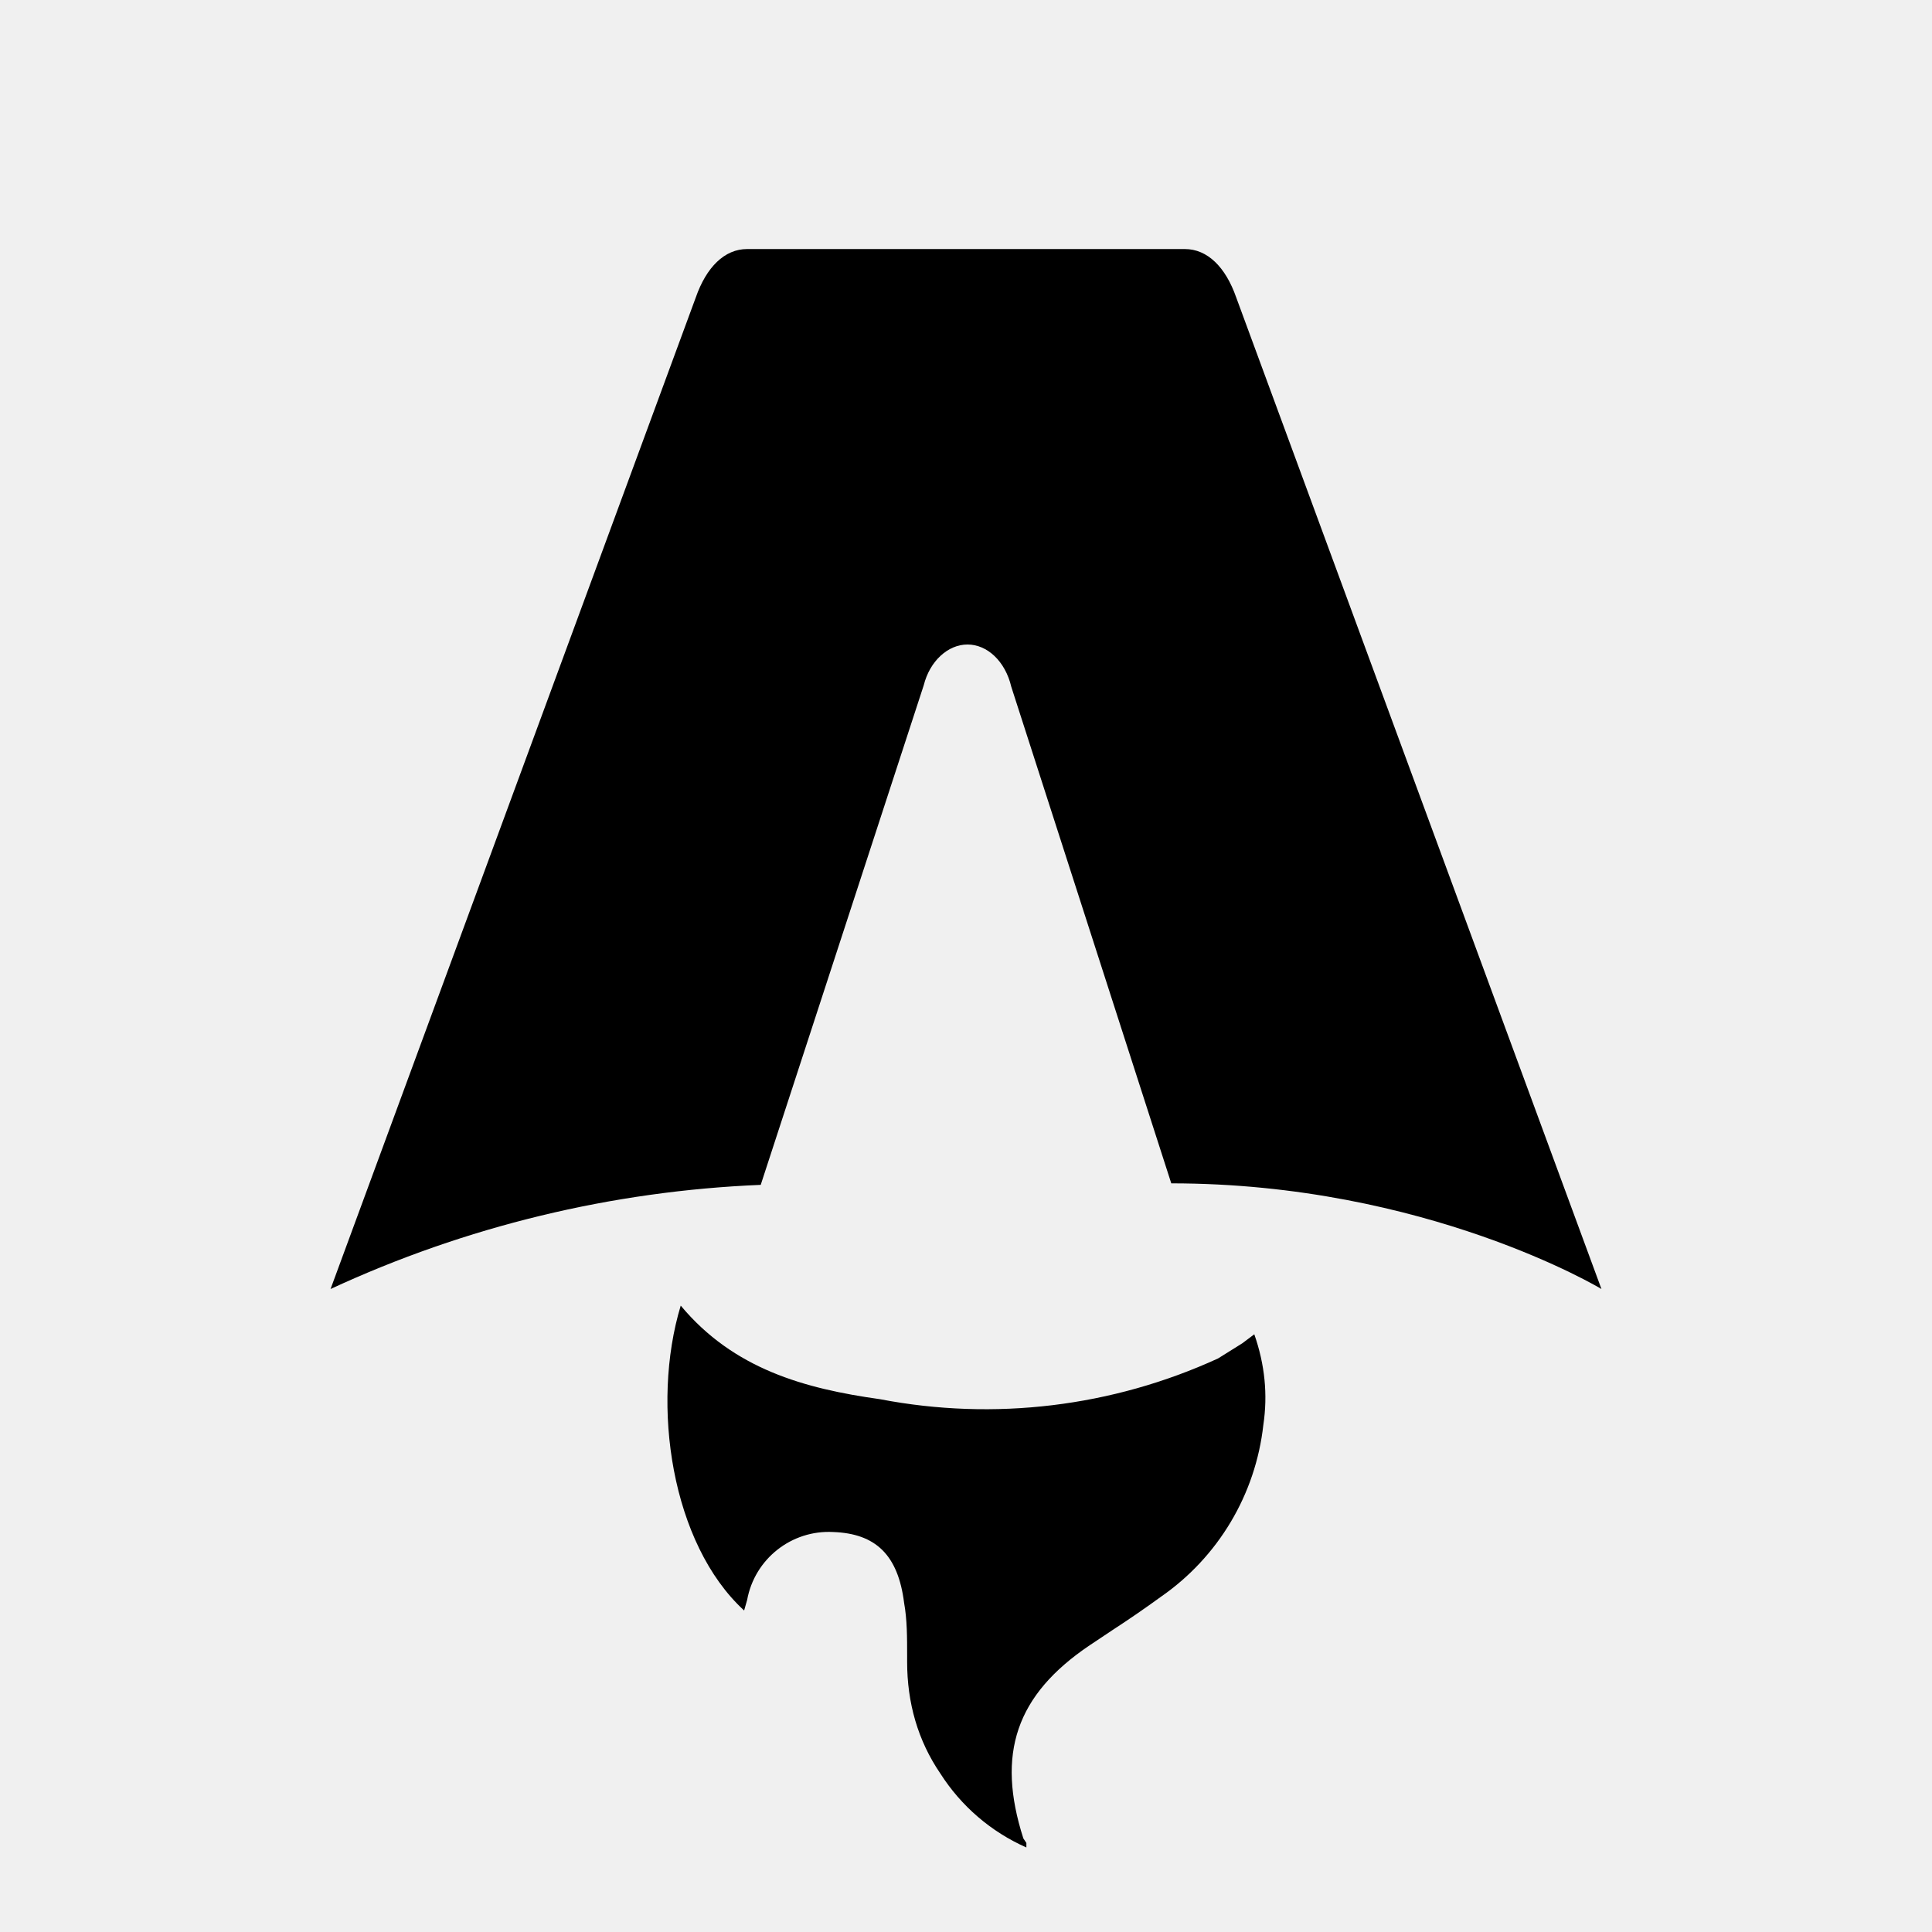
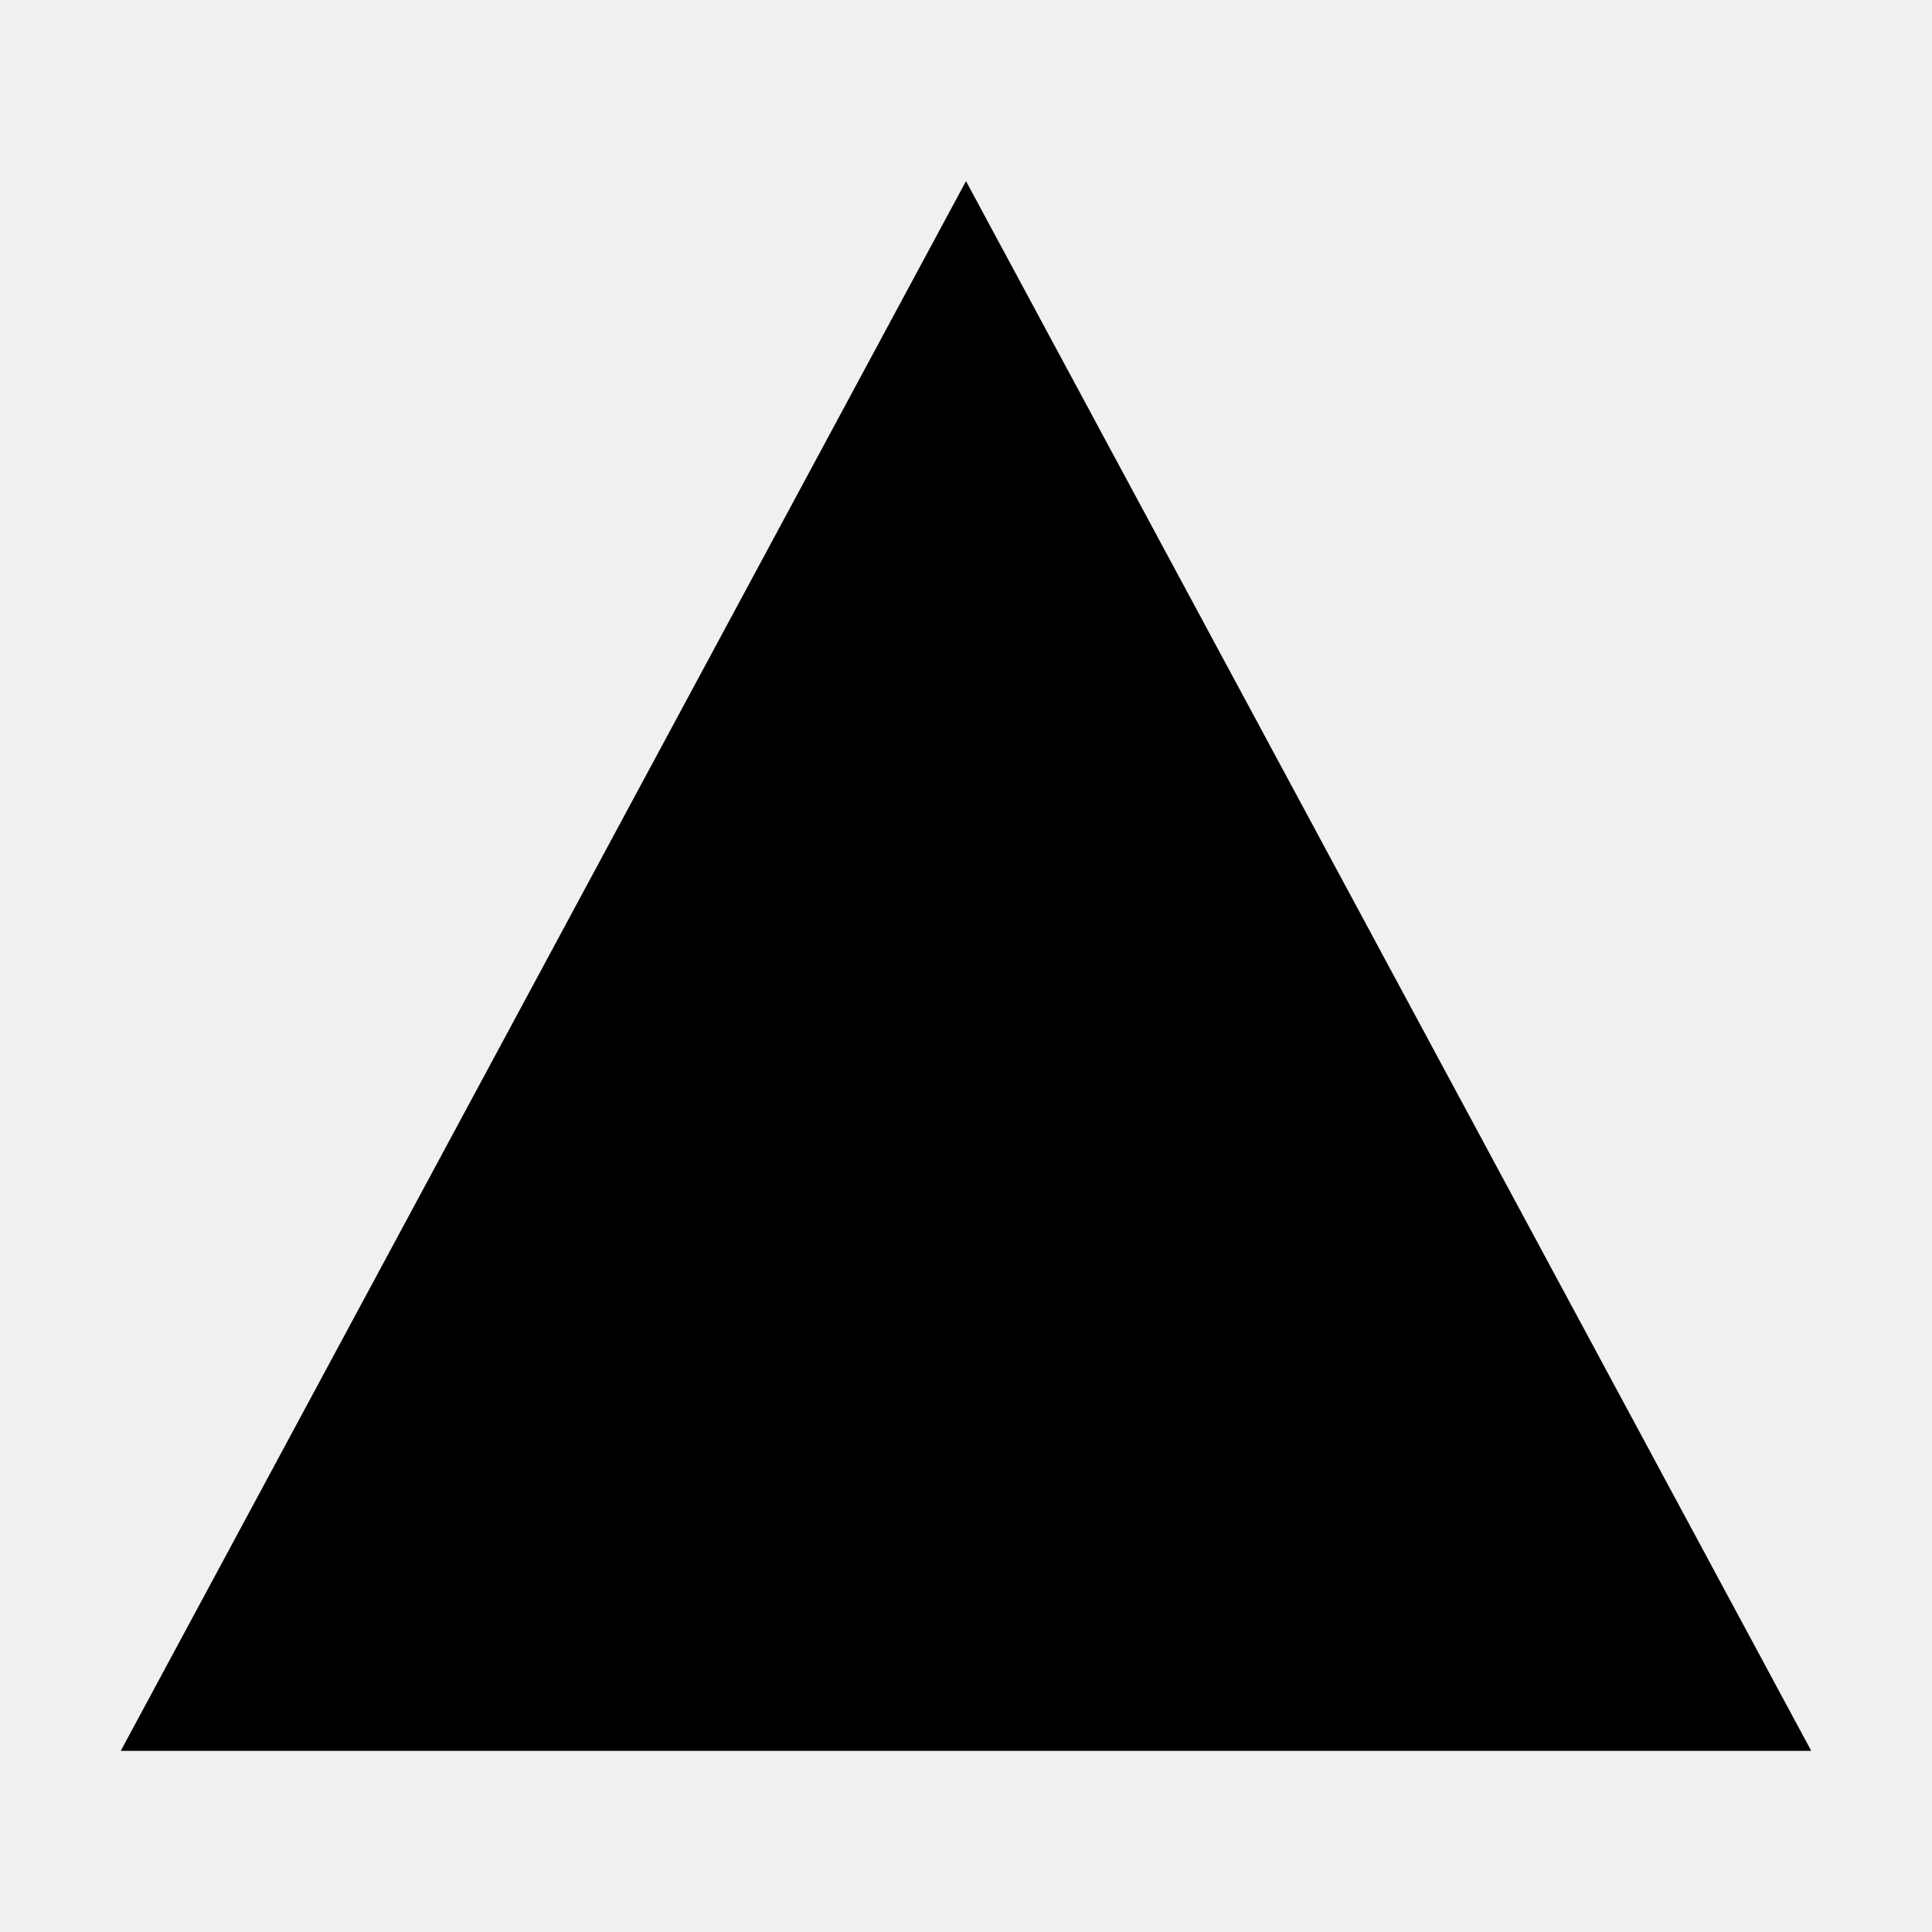
<svg xmlns="http://www.w3.org/2000/svg" fill="none" viewBox="0 0 128 128">
-   <path d="M50.4 78.5a75.1 75.1 0 0 0-28.5 6.9l24.2-65.7c.7-2 1.9-3.2 3.4-3.2h29c1.5 0 2.7 1.2 3.4 3.2l24.2 65.7s-11.6-7-28.5-7L67 45.5c-.4-1.7-1.6-2.8-2.9-2.8-1.3 0-2.5 1.1-2.9 2.7L50.4 78.5Zm-1.1 28.2Zm-4.2-20.2c-2 6.6-.6 15.8 4.2 20.2a17.5 17.5 0 0 1 .2-.7 5.5 5.5 0 0 1 5.7-4.5c2.8.1 4.3 1.5 4.7 4.7.2 1.1.2 2.3.2 3.5v.4c0 2.7.7 5.2 2.2 7.4a13 13 0 0 0 5.7 4.9v-.3l-.2-.3c-1.8-5.6-.5-9.5 4.4-12.8l1.5-1a73 73 0 0 0 3.2-2.2 16 16 0 0 0 6.8-11.4c.3-2 .1-4-.6-6l-.8.6-1.6 1a37 37 0 0 1-22.4 2.7c-5-.7-9.7-2-13.2-6.2Z" />
+   <path d="M64 12 120 116H8Z" />
  <style>
        path { fill: #000; }
        @media (prefers-color-scheme: dark) {
            path { fill: #FFF; }
        }
    </style>
</svg>
